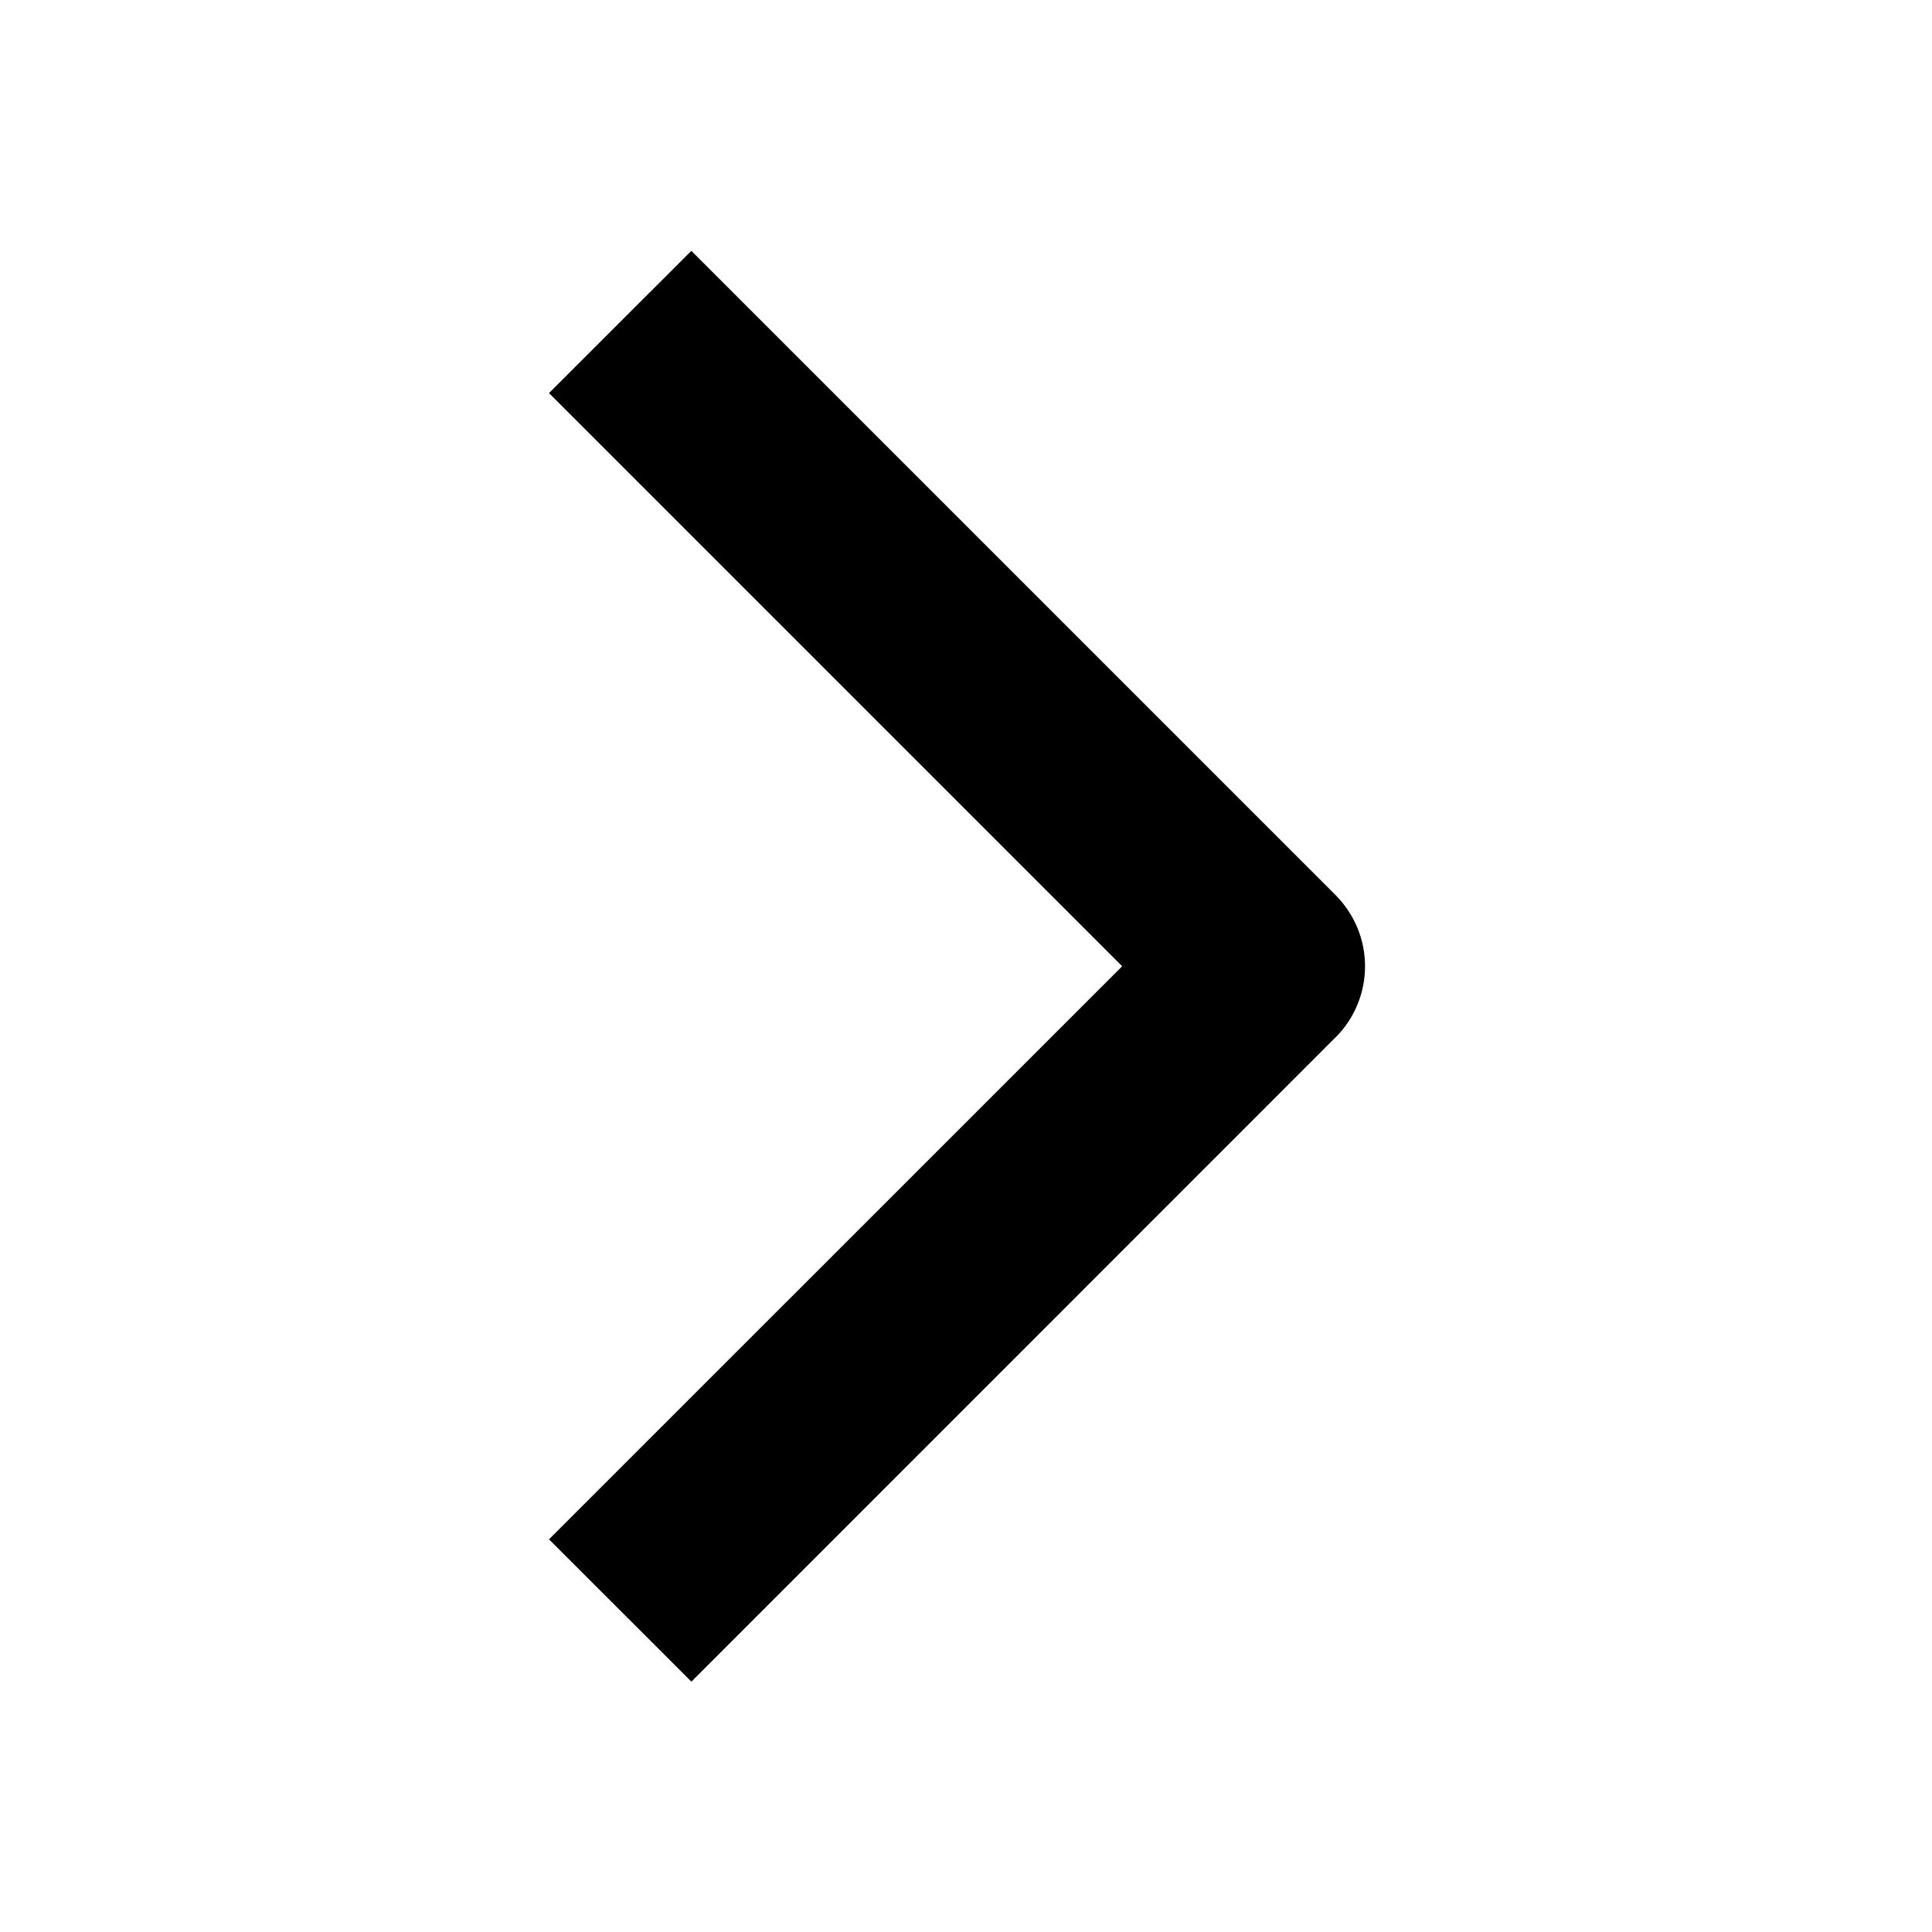
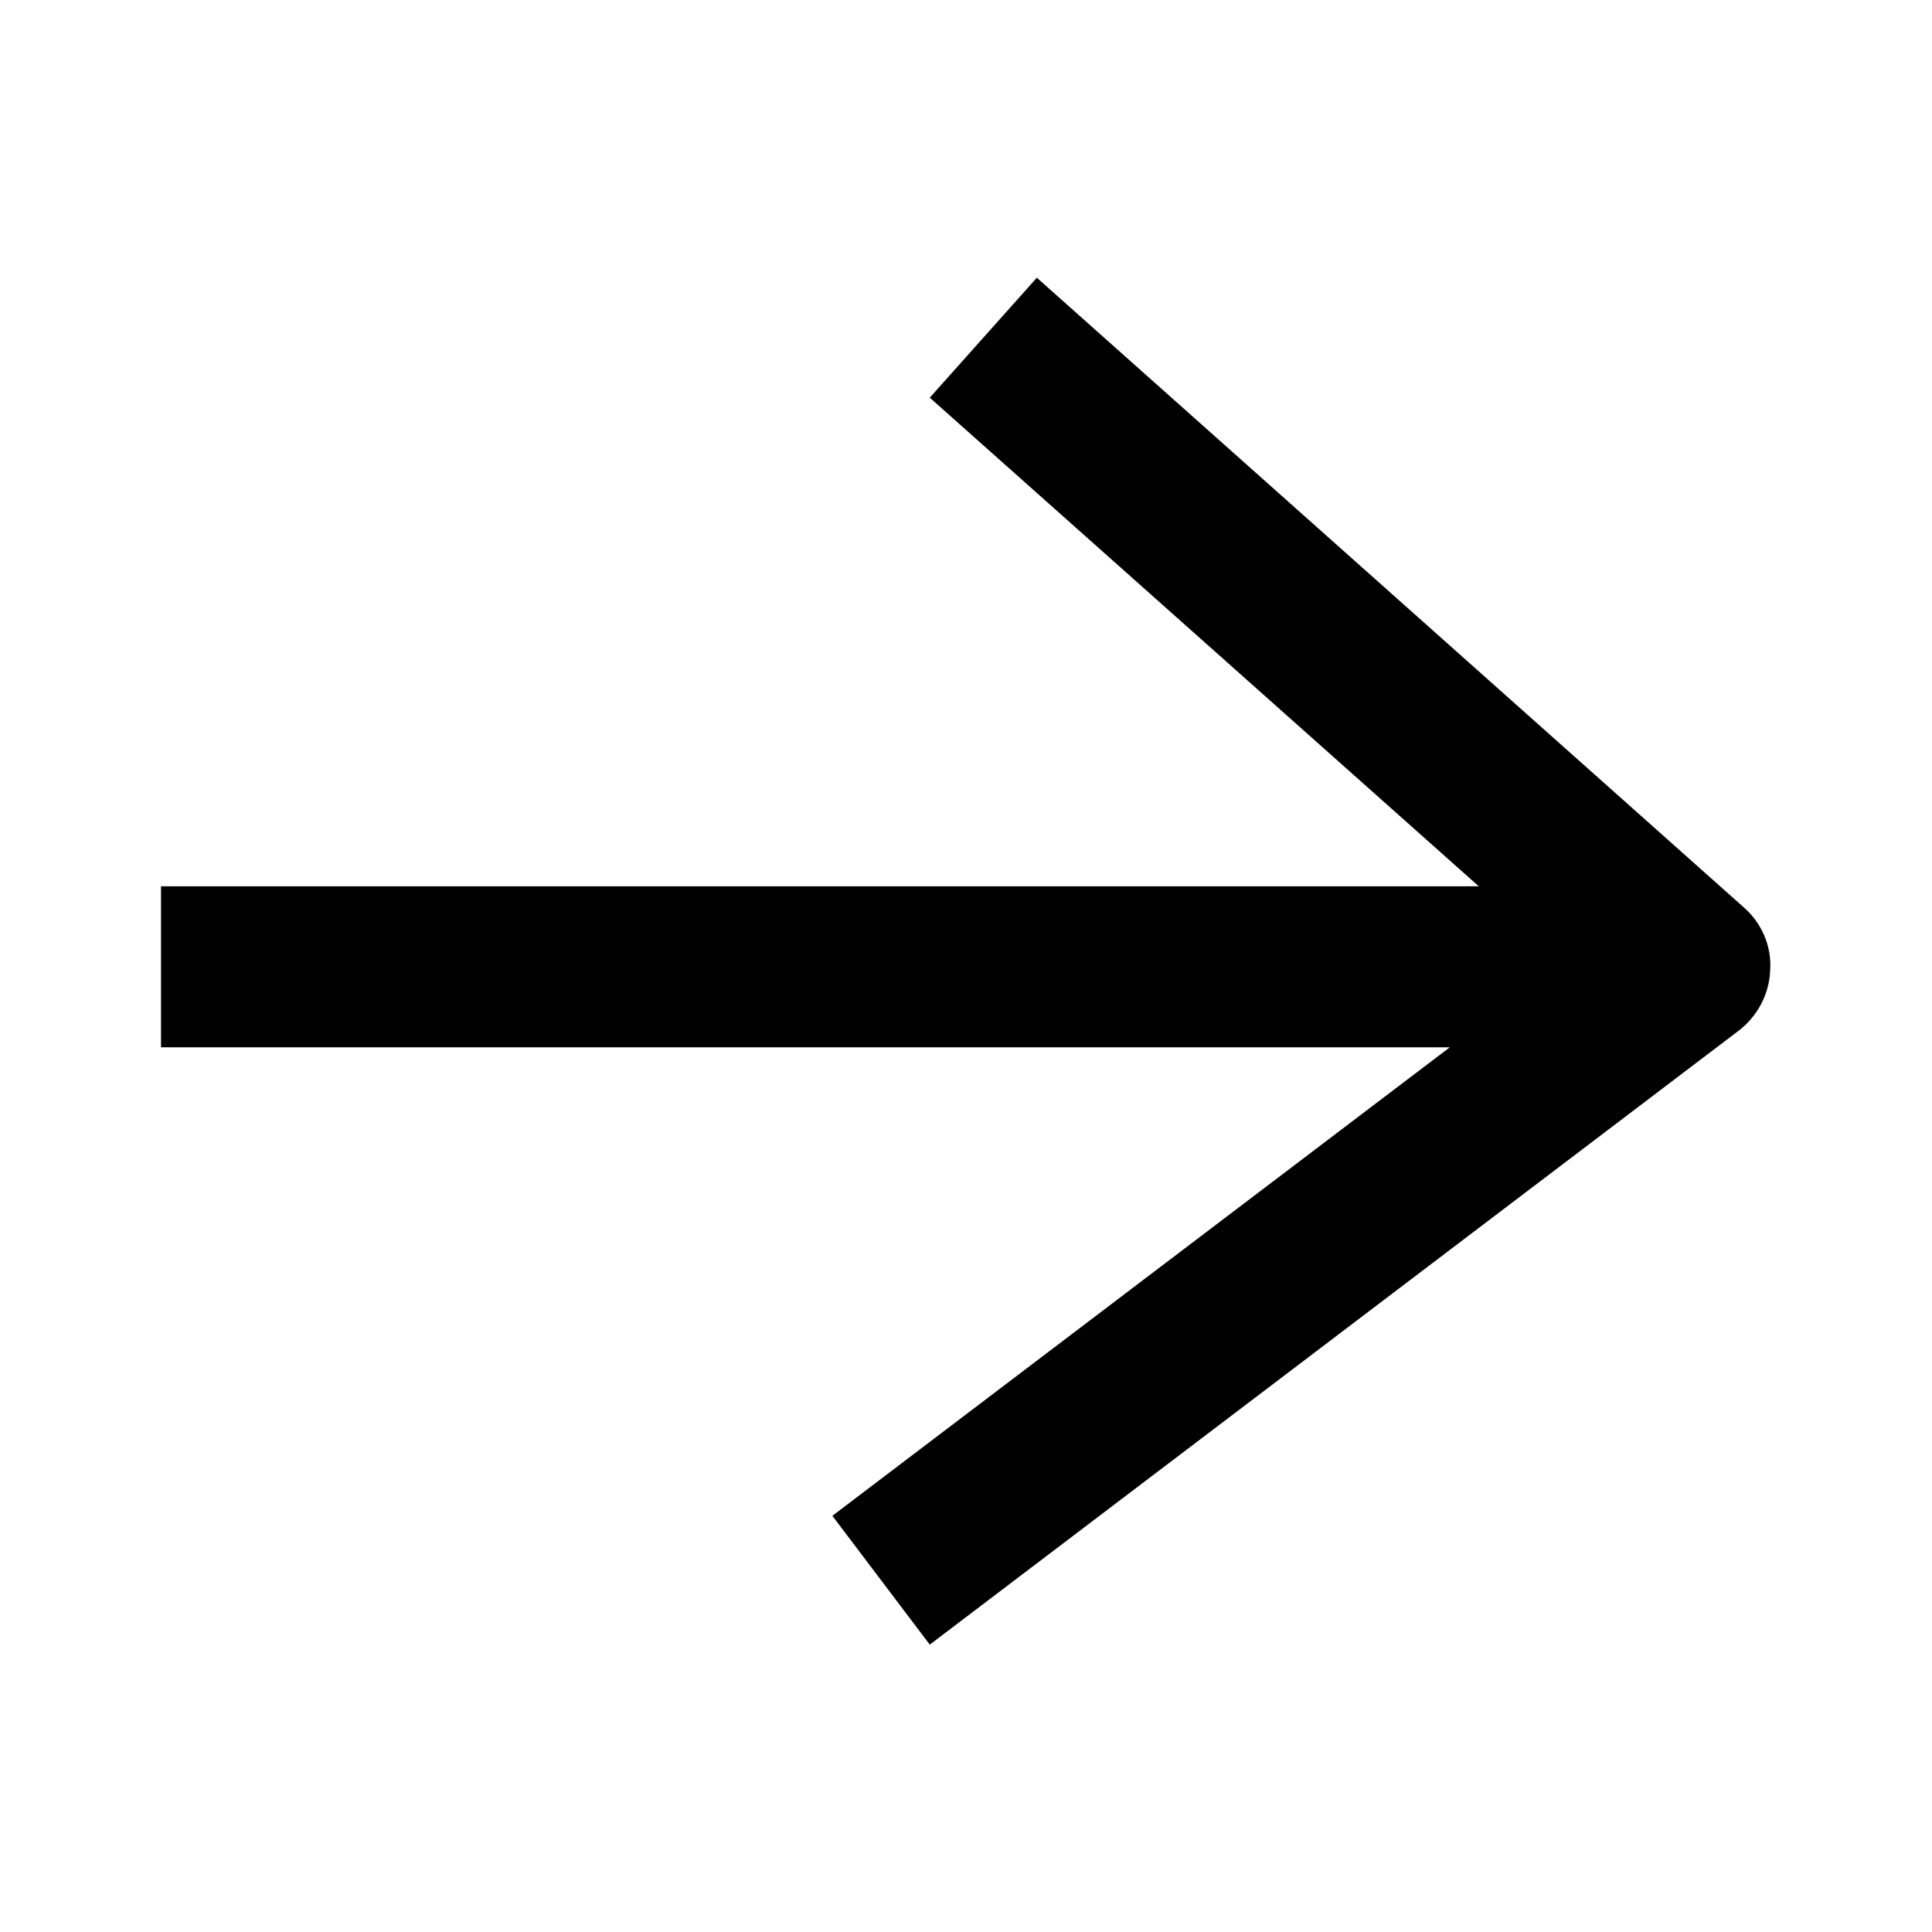
<svg xmlns="http://www.w3.org/2000/svg" width="24" height="24" viewBox="0 0 24 24">
-   <path d="M16.59 12.887L8.589 20.89 6.82 19.122l7.12-7.119-7.12-7.12 1.768-1.767 8.003 8.003c.234.235.366.553.366.884 0 .332-.132.65-.366.884z" />
+   <path d="M18.02 13.01H2V11.01H18.37L11.55 4.94L12.88 3.45L21.66 11.27C21.88 11.46 22.01 11.75 21.99 12.05C21.98 12.35 21.83 12.63 21.59 12.81L11.55 20.43L10.34 18.83L18.01 13.01H18.02Z" />
</svg>
